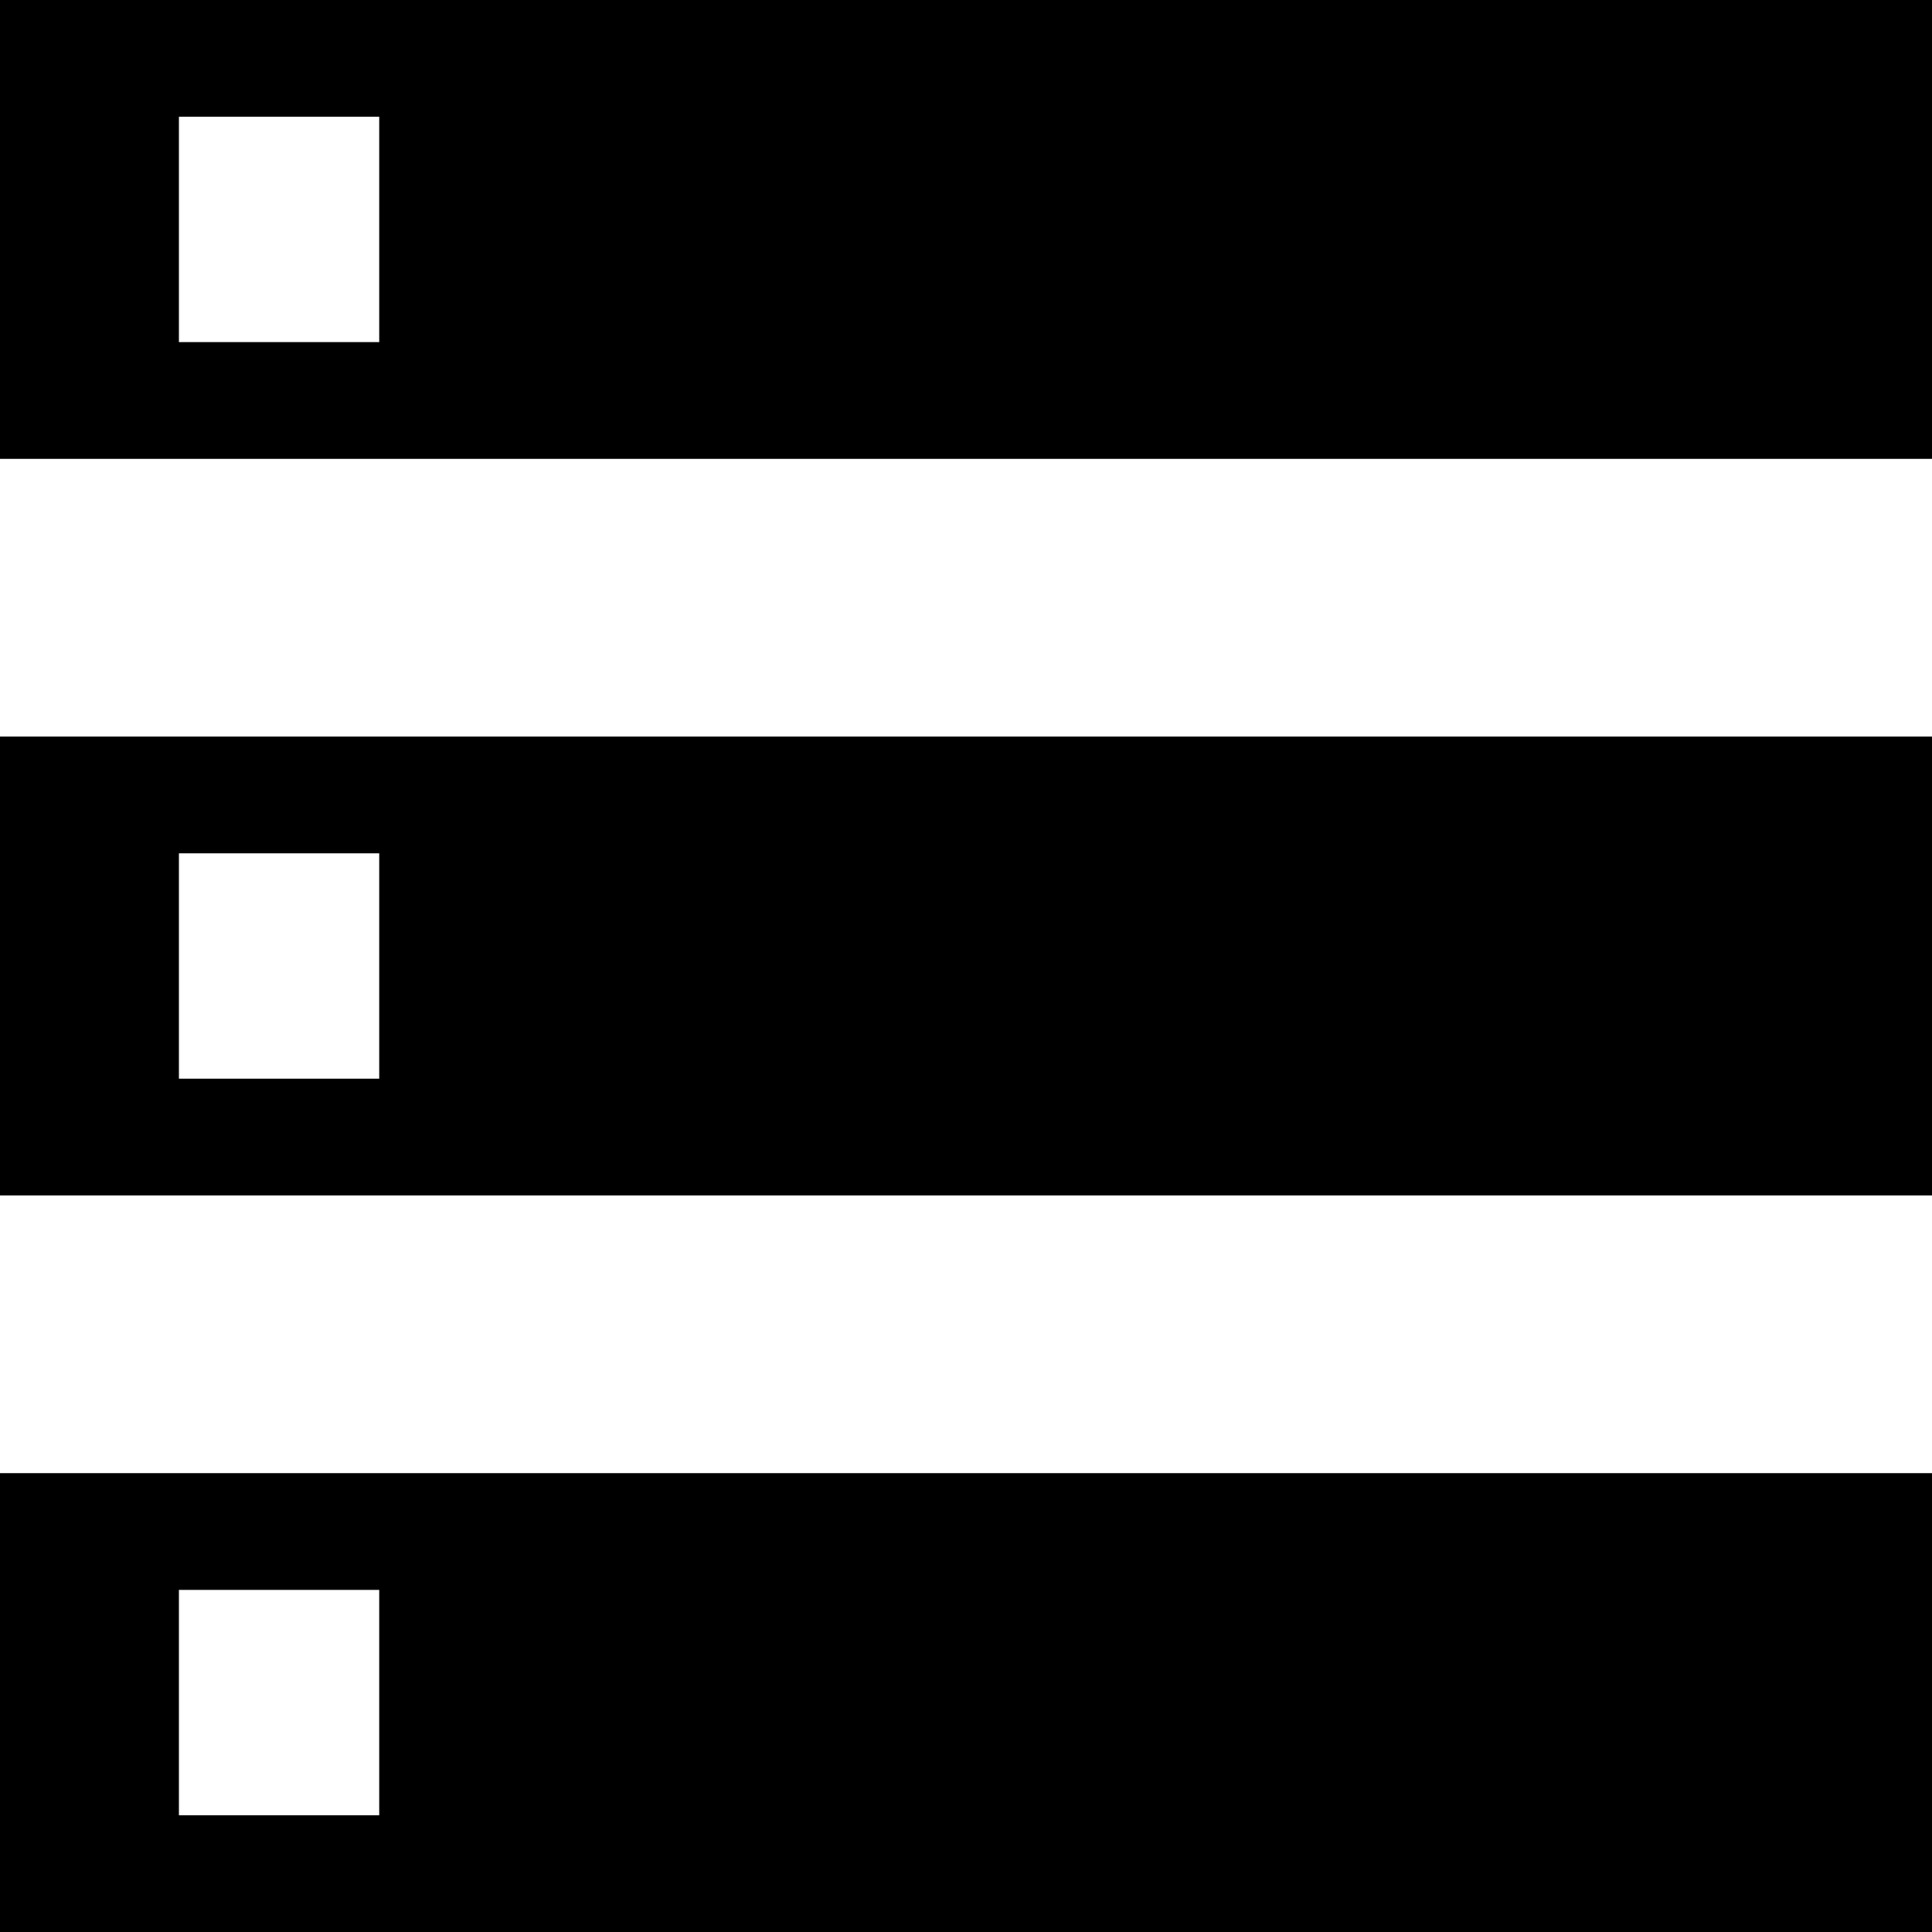
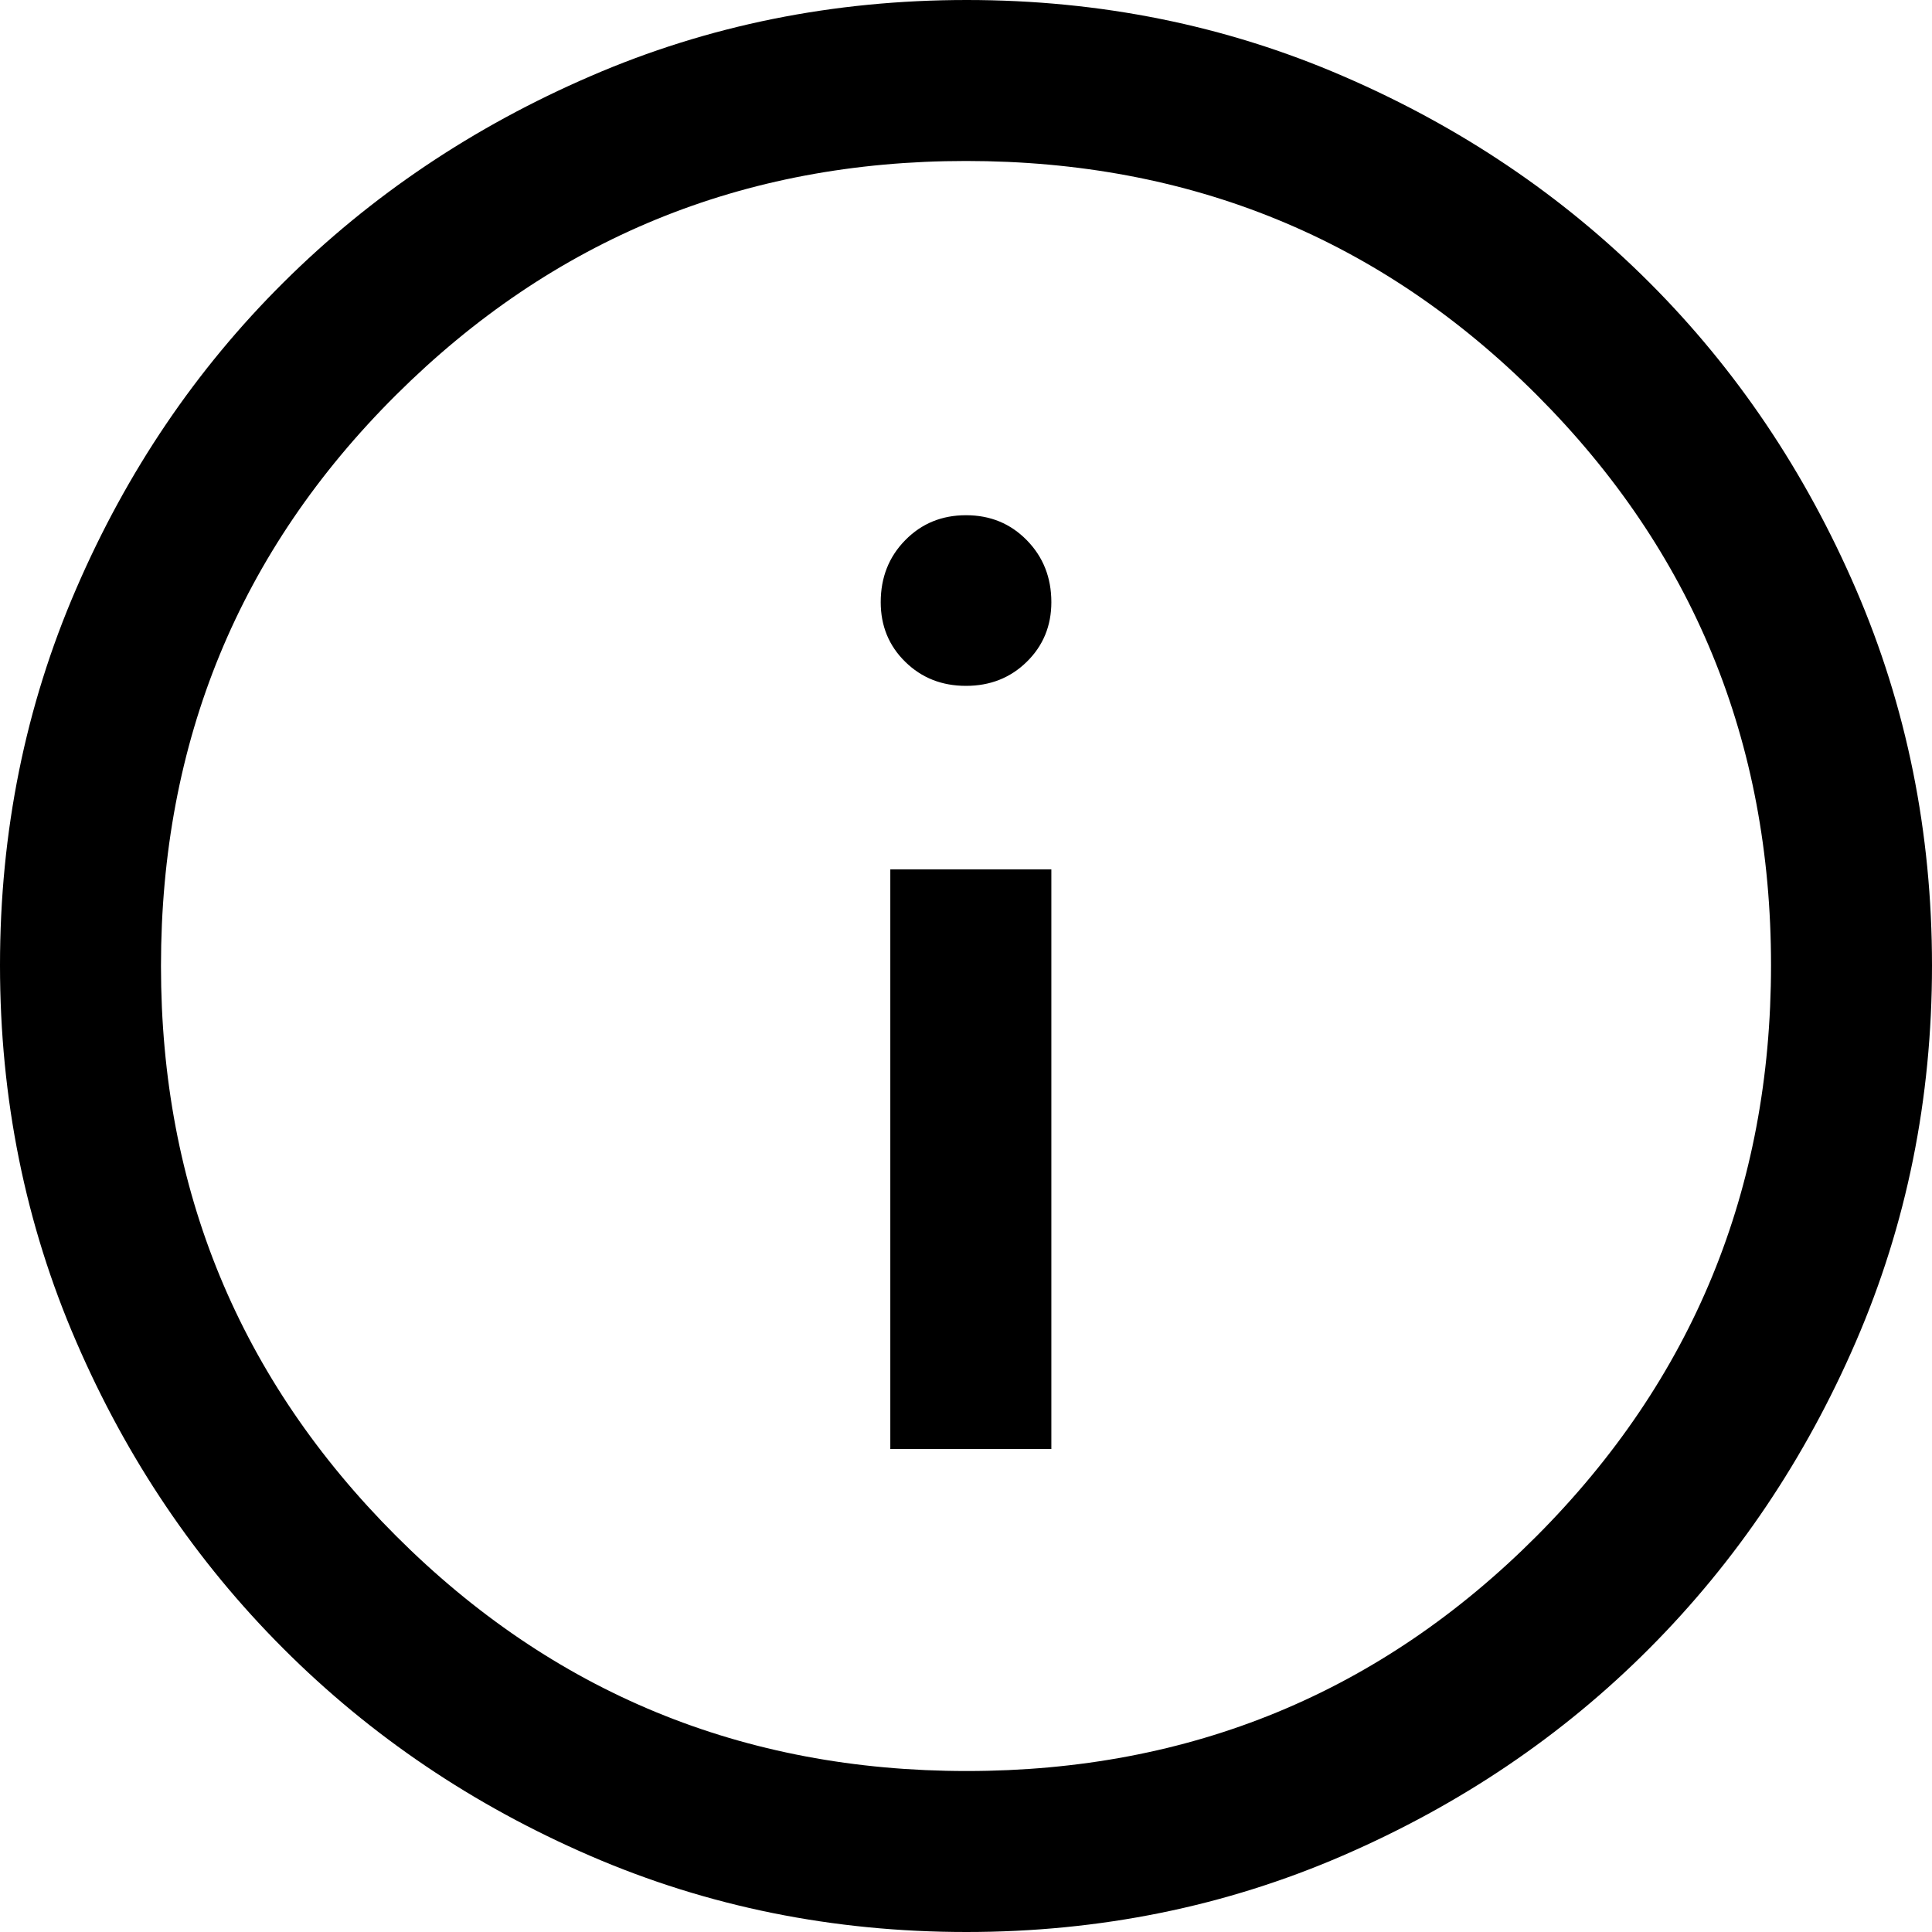
- <svg xmlns="http://www.w3.org/2000/svg" width="28" height="28" fill="none" viewBox="0 0 28 28">
-   <path fill="currentColor" d="M0 28v-6.65h28V28zm2.593-1.692h2.903v-3.266H2.593zM0 6.65V0h28v6.65zm2.593-1.692h2.903V1.692H2.593zM0 17.325v-6.65h28v6.65zm2.593-1.692h2.903v-3.266H2.593z" />
+ <svg xmlns="http://www.w3.org/2000/svg" width="28" height="28" viewBox="0 0 28 28" fill="none">
+   <path d="M12.903 21H15.237V12.6H12.903V21ZM14.881 9.591C15.118 9.359 15.237 9.07 15.237 8.727C15.237 8.37 15.118 8.07 14.881 7.829C14.644 7.587 14.351 7.467 14 7.467C13.65 7.467 13.356 7.587 13.119 7.829C12.882 8.07 12.764 8.37 12.764 8.727C12.764 9.07 12.882 9.359 13.119 9.591C13.356 9.824 13.649 9.94 14 9.94C14.35 9.94 14.644 9.824 14.881 9.591ZM14.006 28C12.074 28 10.258 27.633 8.558 26.898C6.858 26.163 5.374 25.161 4.107 23.893C2.839 22.625 1.837 21.141 1.103 19.44C0.367 17.74 0 15.922 0 13.989C0 12.055 0.367 10.237 1.103 8.536C1.837 6.835 2.839 5.355 4.107 4.095C5.374 2.835 6.859 1.837 8.56 1.103C10.26 0.367 12.078 0 14.011 0C15.945 0 17.763 0.367 19.464 1.103C21.165 1.837 22.645 2.835 23.905 4.095C25.165 5.355 26.163 6.837 26.898 8.54C27.633 10.243 28 12.061 28 13.994C28 15.926 27.633 17.743 26.898 19.442C26.163 21.142 25.165 22.624 23.905 23.889C22.645 25.154 21.163 26.155 19.46 26.893C17.757 27.631 15.939 28 14.006 28ZM14.011 25.667C17.255 25.667 20.008 24.531 22.272 22.26C24.535 19.989 25.667 17.232 25.667 13.989C25.667 10.745 24.536 7.992 22.276 5.728C20.016 3.465 17.257 2.333 14 2.333C10.764 2.333 8.011 3.464 5.74 5.724C3.469 7.984 2.333 10.743 2.333 14C2.333 17.236 3.469 19.989 5.74 22.26C8.011 24.531 10.768 25.667 14.011 25.667Z" fill="currentColor" />
</svg>
